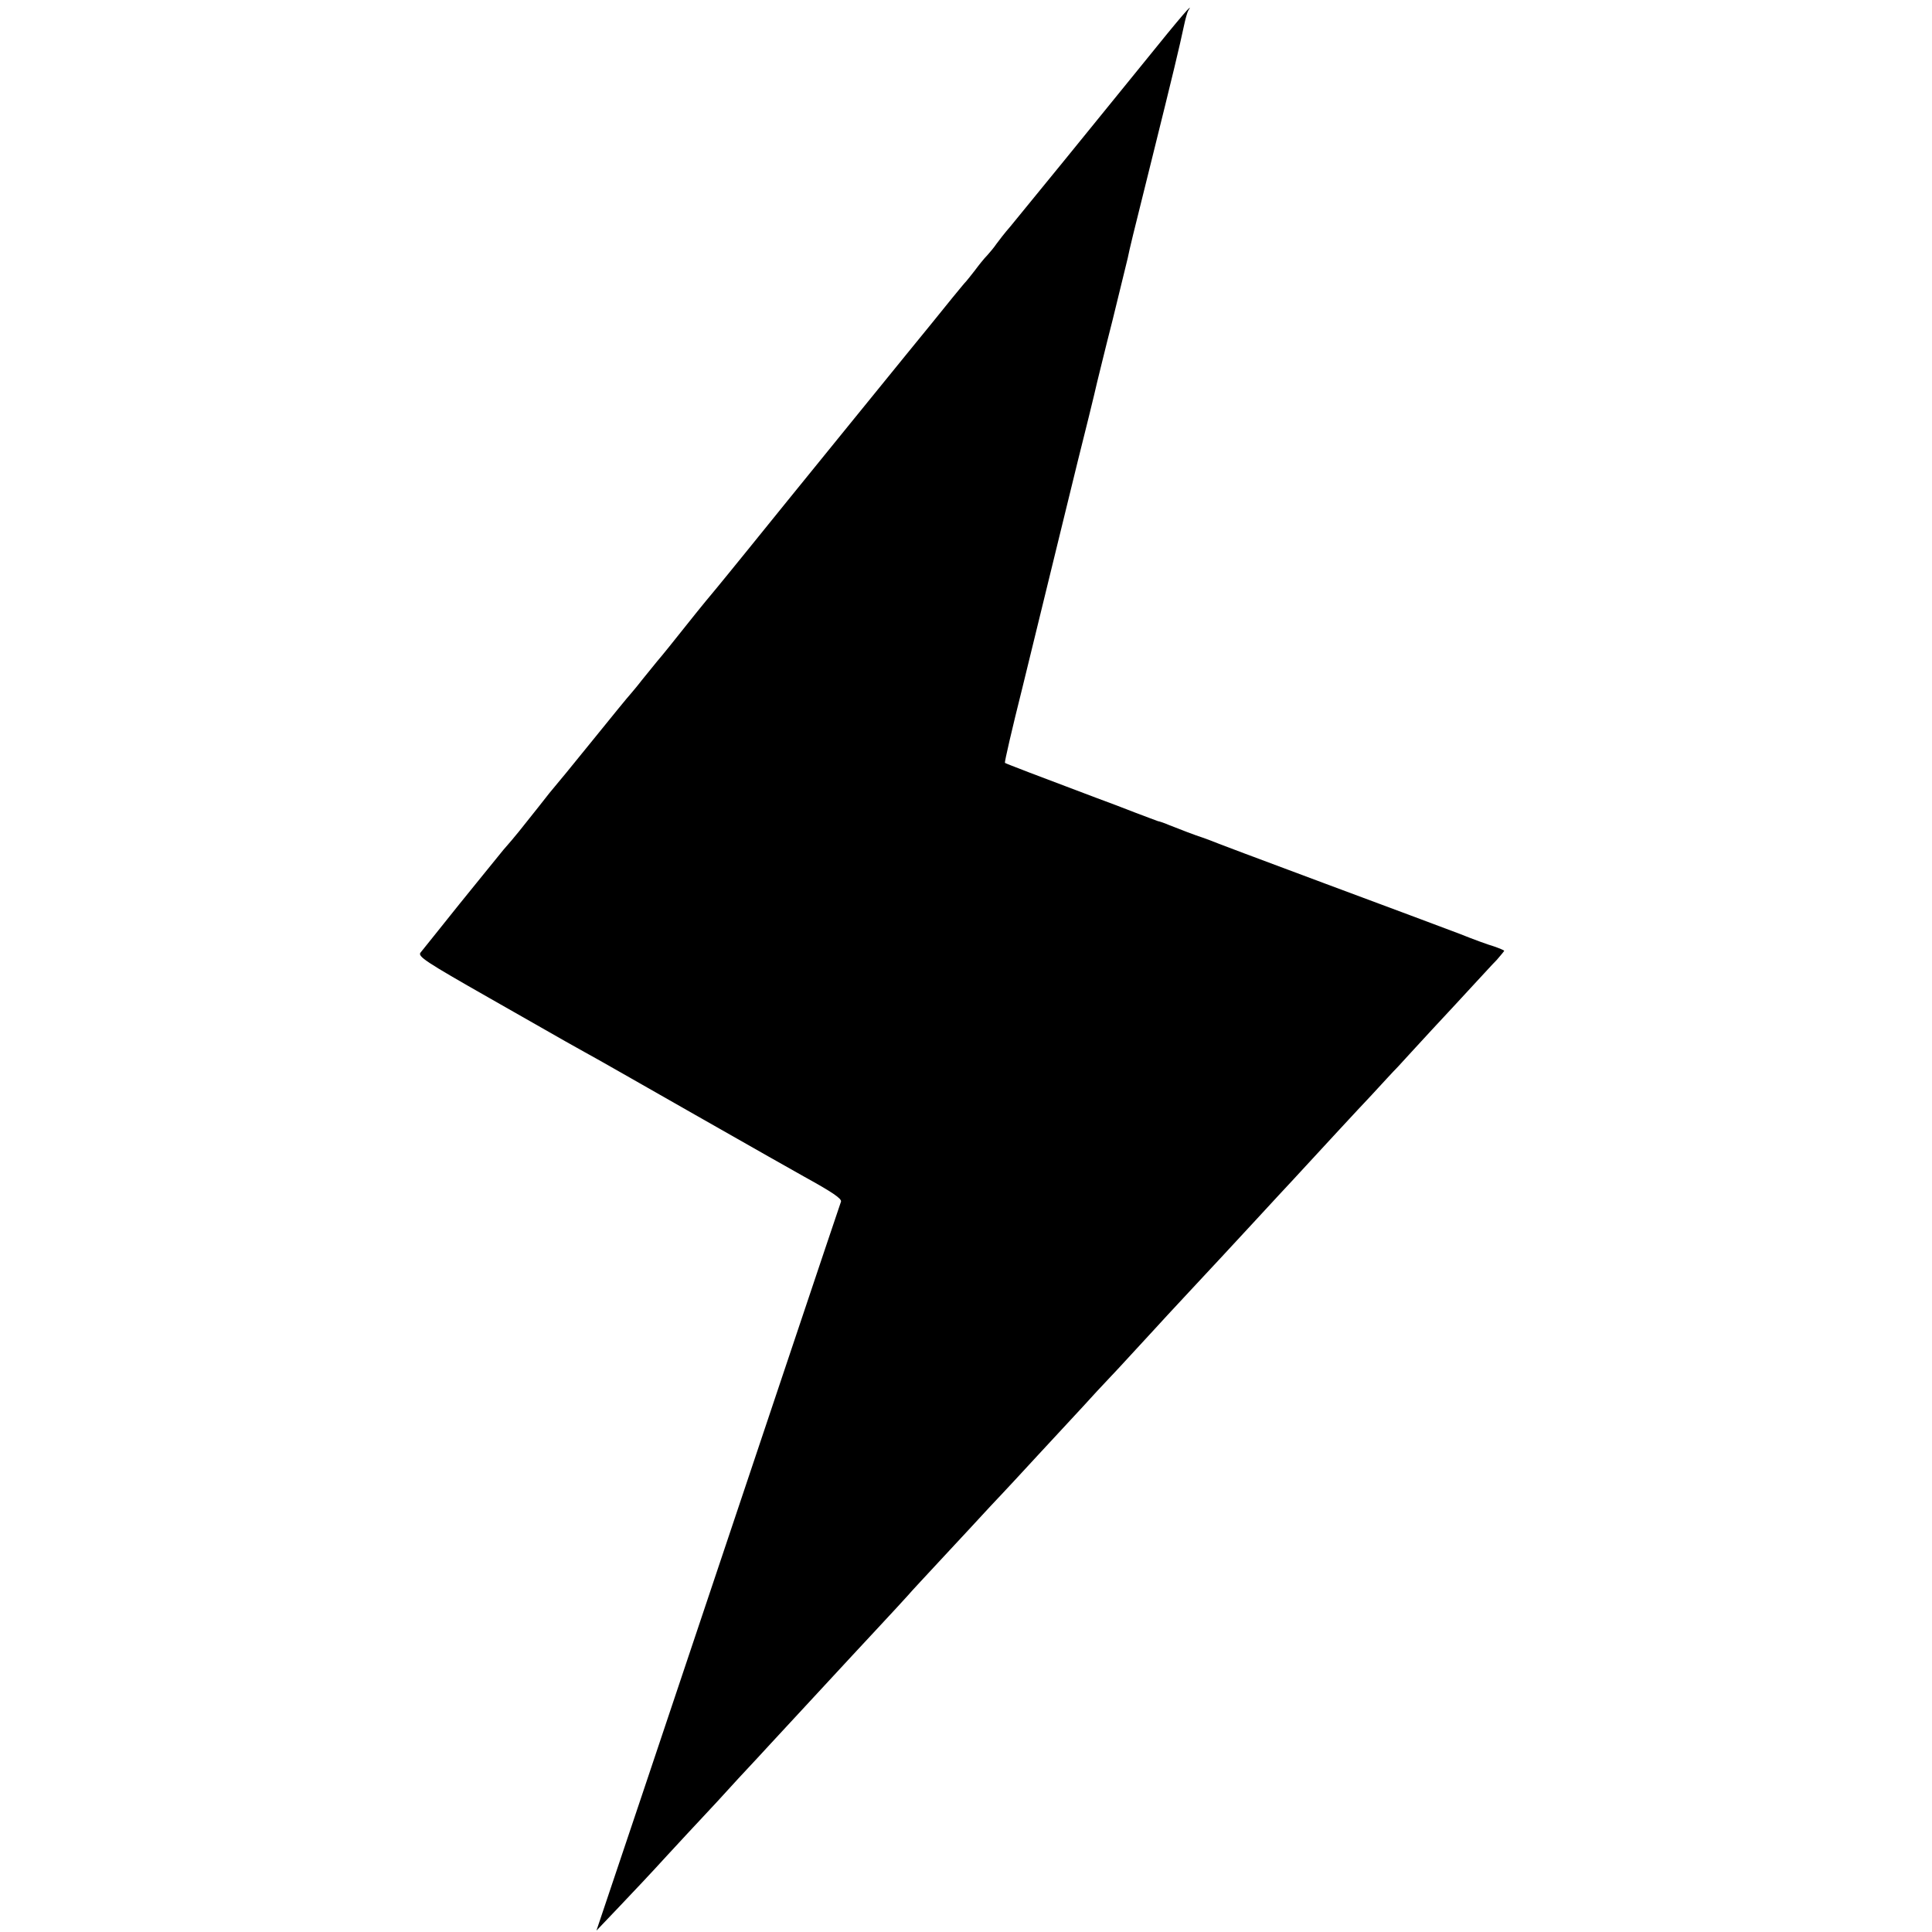
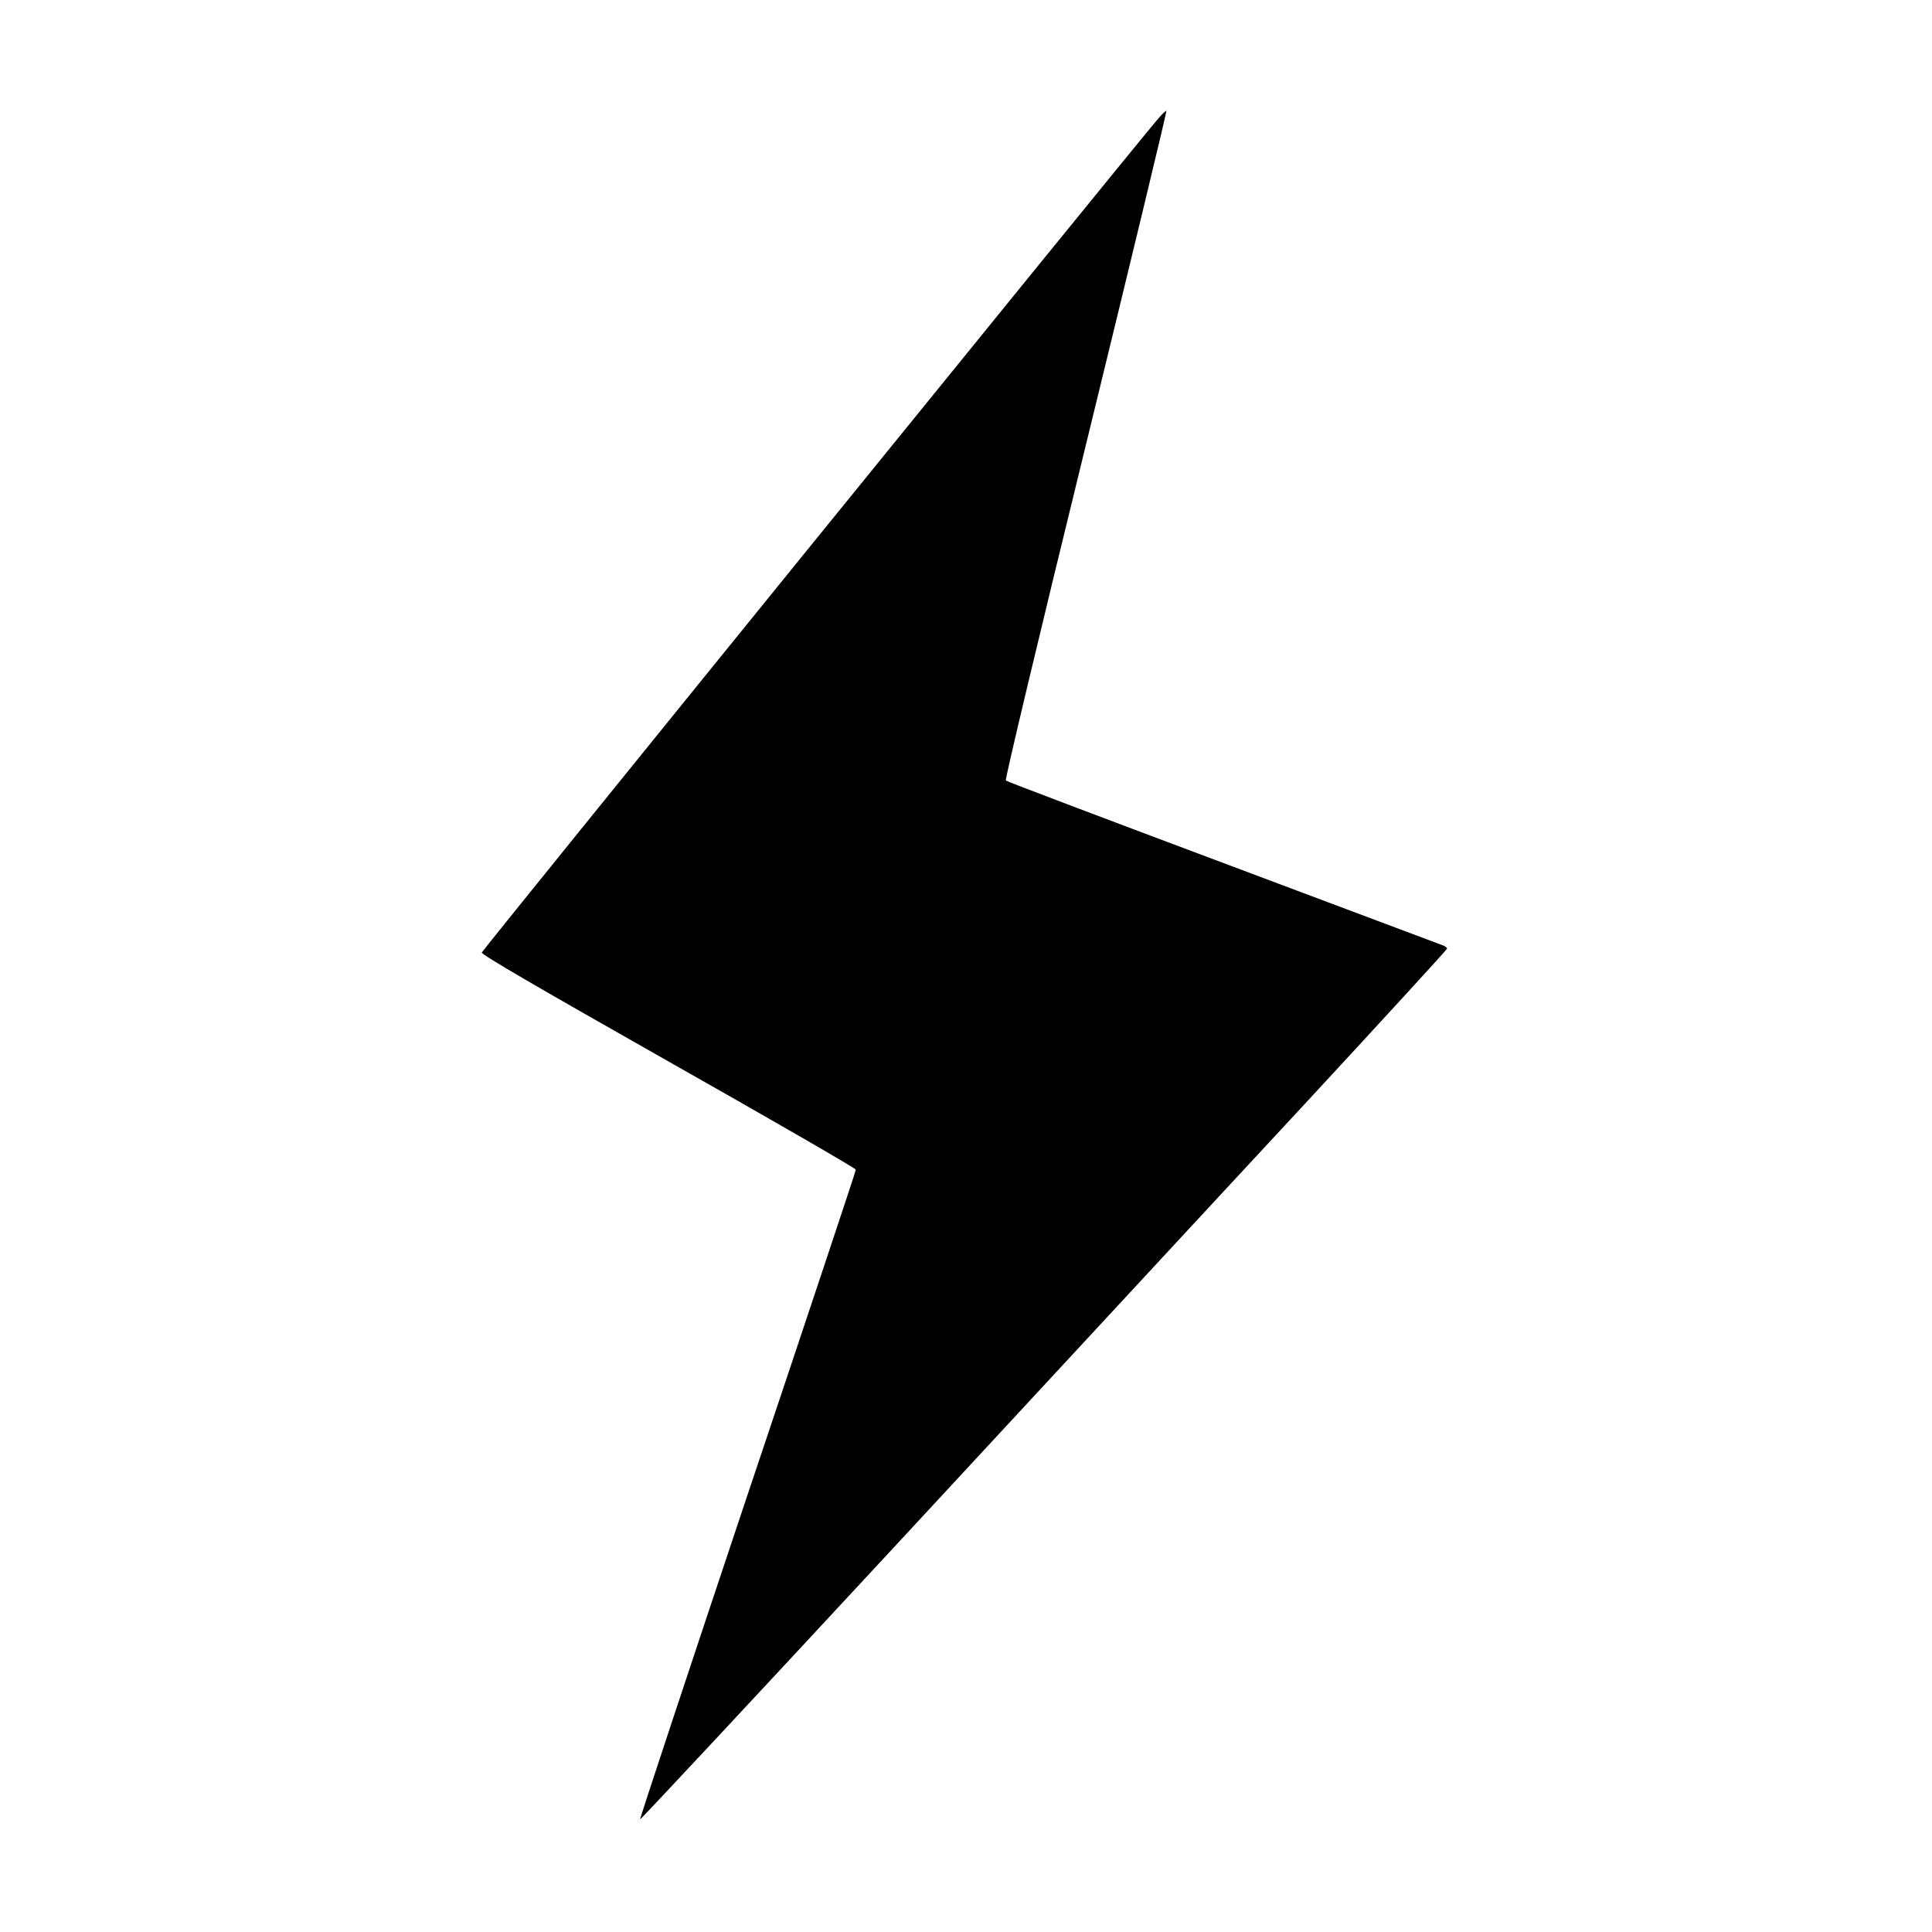
- <svg xmlns="http://www.w3.org/2000/svg" version="1.0" width="700pt" height="700pt" viewBox="0 0 700 700" preserveAspectRatio="xMidYMid meet">
-   <g transform="translate(0,700) scale(0.1,-0.1)" fill="#000000" stroke="none">
-     <path d="M4144 6773 c-175 -216 -425 -523 -482 -592 -21 -24 -44 -54 -52 -65 -8 -12 -23 -30 -33 -41 -11 -11 -31 -36 -45 -55 -15 -19 -29 -37 -32 -40 -5 -4 -87 -105 -123 -150 -7 -8 -140 -172 -297 -365 -156 -192 -324 -399 -373 -460 -49 -60 -98 -121 -110 -135 -12 -14 -60 -72 -106 -130 -46 -58 -95 -119 -110 -136 -14 -17 -39 -48 -56 -69 -16 -21 -35 -43 -40 -49 -6 -6 -69 -83 -140 -171 -71 -88 -132 -162 -135 -165 -3 -3 -30 -36 -60 -75 -62 -78 -81 -103 -126 -154 -16 -20 -88 -108 -159 -196 -70 -88 -134 -167 -141 -176 -12 -14 17 -33 249 -165 321 -183 293 -167 347 -197 25 -13 205 -116 400 -227 195 -111 373 -212 395 -224 98 -54 136 -79 132 -90 -4 -10 -300 -894 -723 -2156 l-163 -485 82 86 c45 47 123 130 173 185 50 54 109 118 130 140 22 23 80 86 129 140 50 53 101 109 115 124 39 42 222 240 250 270 14 15 72 78 130 140 58 62 112 121 120 130 8 10 67 73 130 141 63 68 138 148 166 179 29 30 68 73 89 95 31 34 112 121 249 269 15 17 74 81 131 141 56 61 114 124 129 140 15 17 71 77 124 134 53 57 108 116 122 131 14 15 70 76 125 135 55 60 111 120 125 135 119 129 236 256 291 314 36 39 78 85 94 101 15 17 71 77 124 135 54 58 122 131 152 164 30 32 66 72 82 88 15 17 27 32 27 33 0 2 -17 9 -37 16 -21 6 -76 26 -123 45 -47 18 -267 100 -490 183 -223 83 -412 154 -420 158 -8 3 -19 7 -25 9 -17 5 -88 32 -120 45 -16 7 -34 13 -40 14 -5 2 -41 15 -80 30 -38 15 -104 40 -145 55 -205 77 -325 123 -329 126 -2 2 26 124 63 271 36 147 99 405 140 573 41 168 86 352 101 410 14 58 28 114 30 125 3 11 27 112 56 225 28 113 52 214 55 225 8 39 14 64 89 365 76 306 98 398 115 478 5 24 12 48 15 53 24 37 -24 -18 -161 -188z" />
+ <svg xmlns="http://www.w3.org/2000/svg" version="1.0" width="1000pt" height="1000pt" viewBox="0 0 1000 1000" preserveAspectRatio="xMidYMid meet">
+   <g transform="translate(0,1000) scale(0.1,-0.1)" fill="#000000" stroke="none">
+     <path d="M5988 9378 c-183 -217 -3492 -4296 -3494 -4308 -3 -11 276 -173 966 -564 534 -302 970 -554 970 -560 0 -6 -252 -764 -561 -1684 -308 -921 -558 -1676 -556 -1679 3 -2 598 636 1324 1419 725 782 1663 1796 2086 2251 422 456 767 832 767 837 0 4 -8 11 -17 15 -10 4 -522 196 -1138 427 -616 231 -1124 423 -1129 428 -5 5 173 752 414 1735 232 949 420 1728 417 1731 -2 3 -25 -19 -49 -48z" />
  </g>
</svg>
